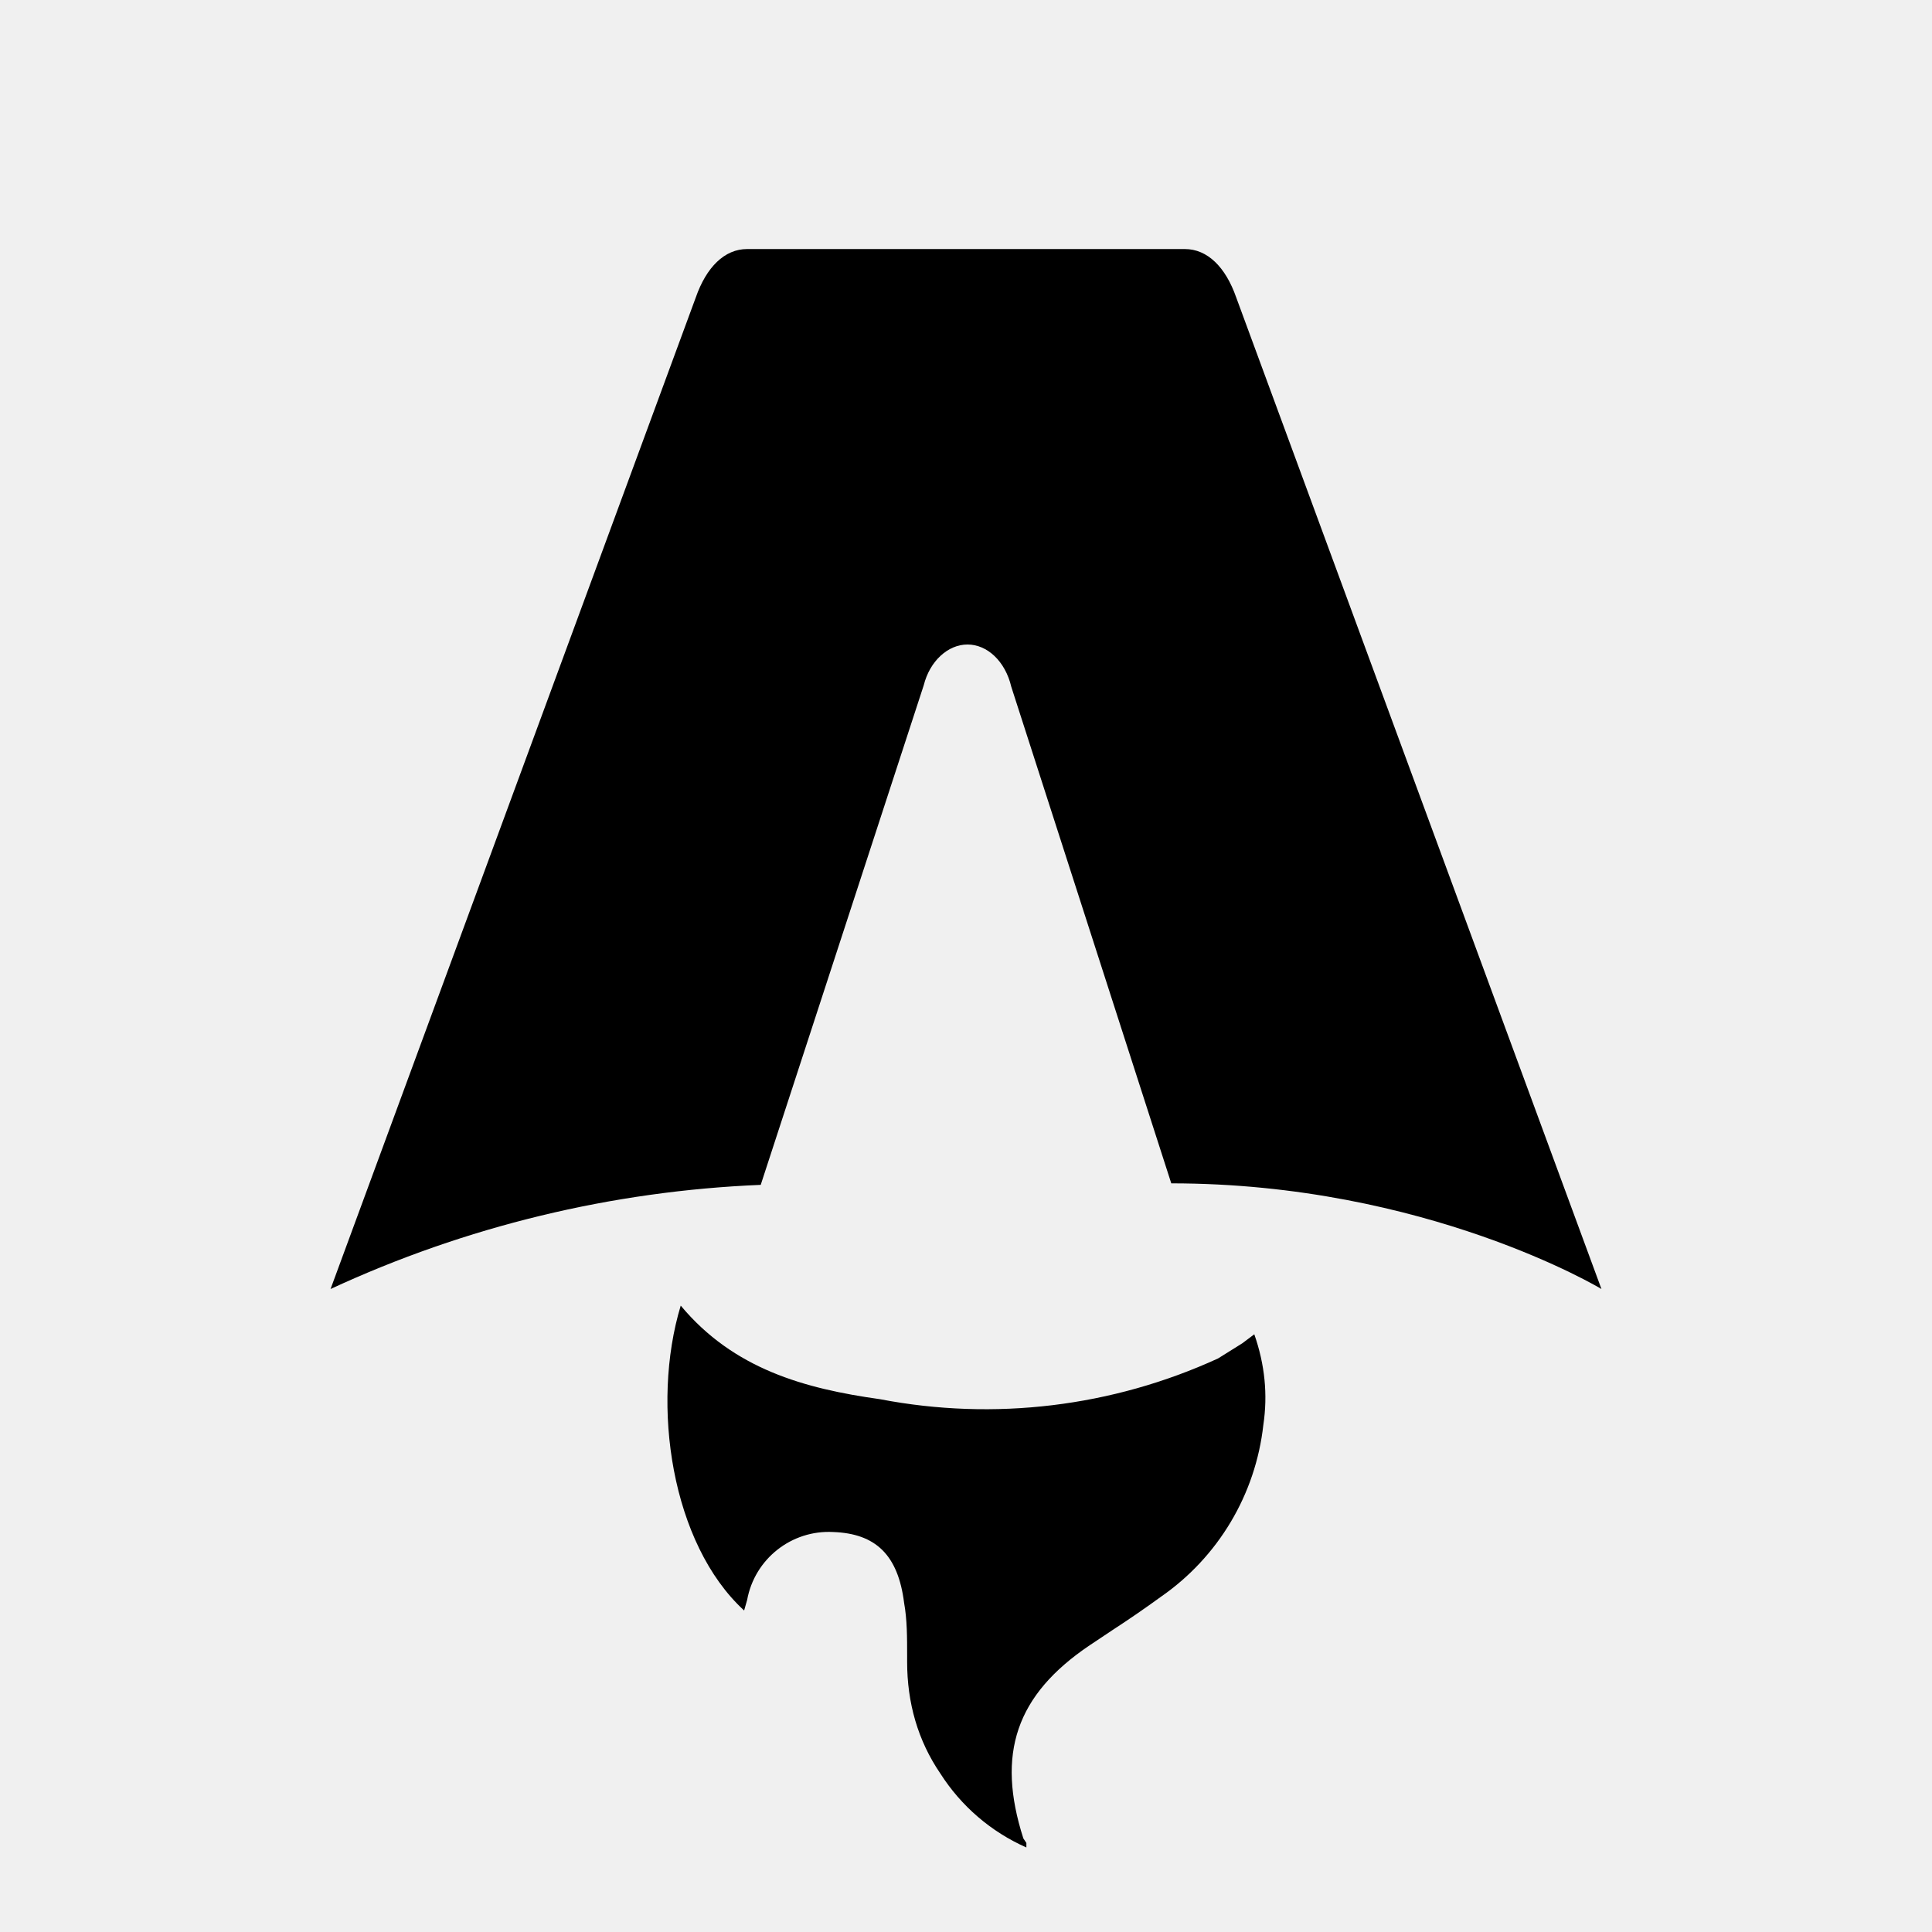
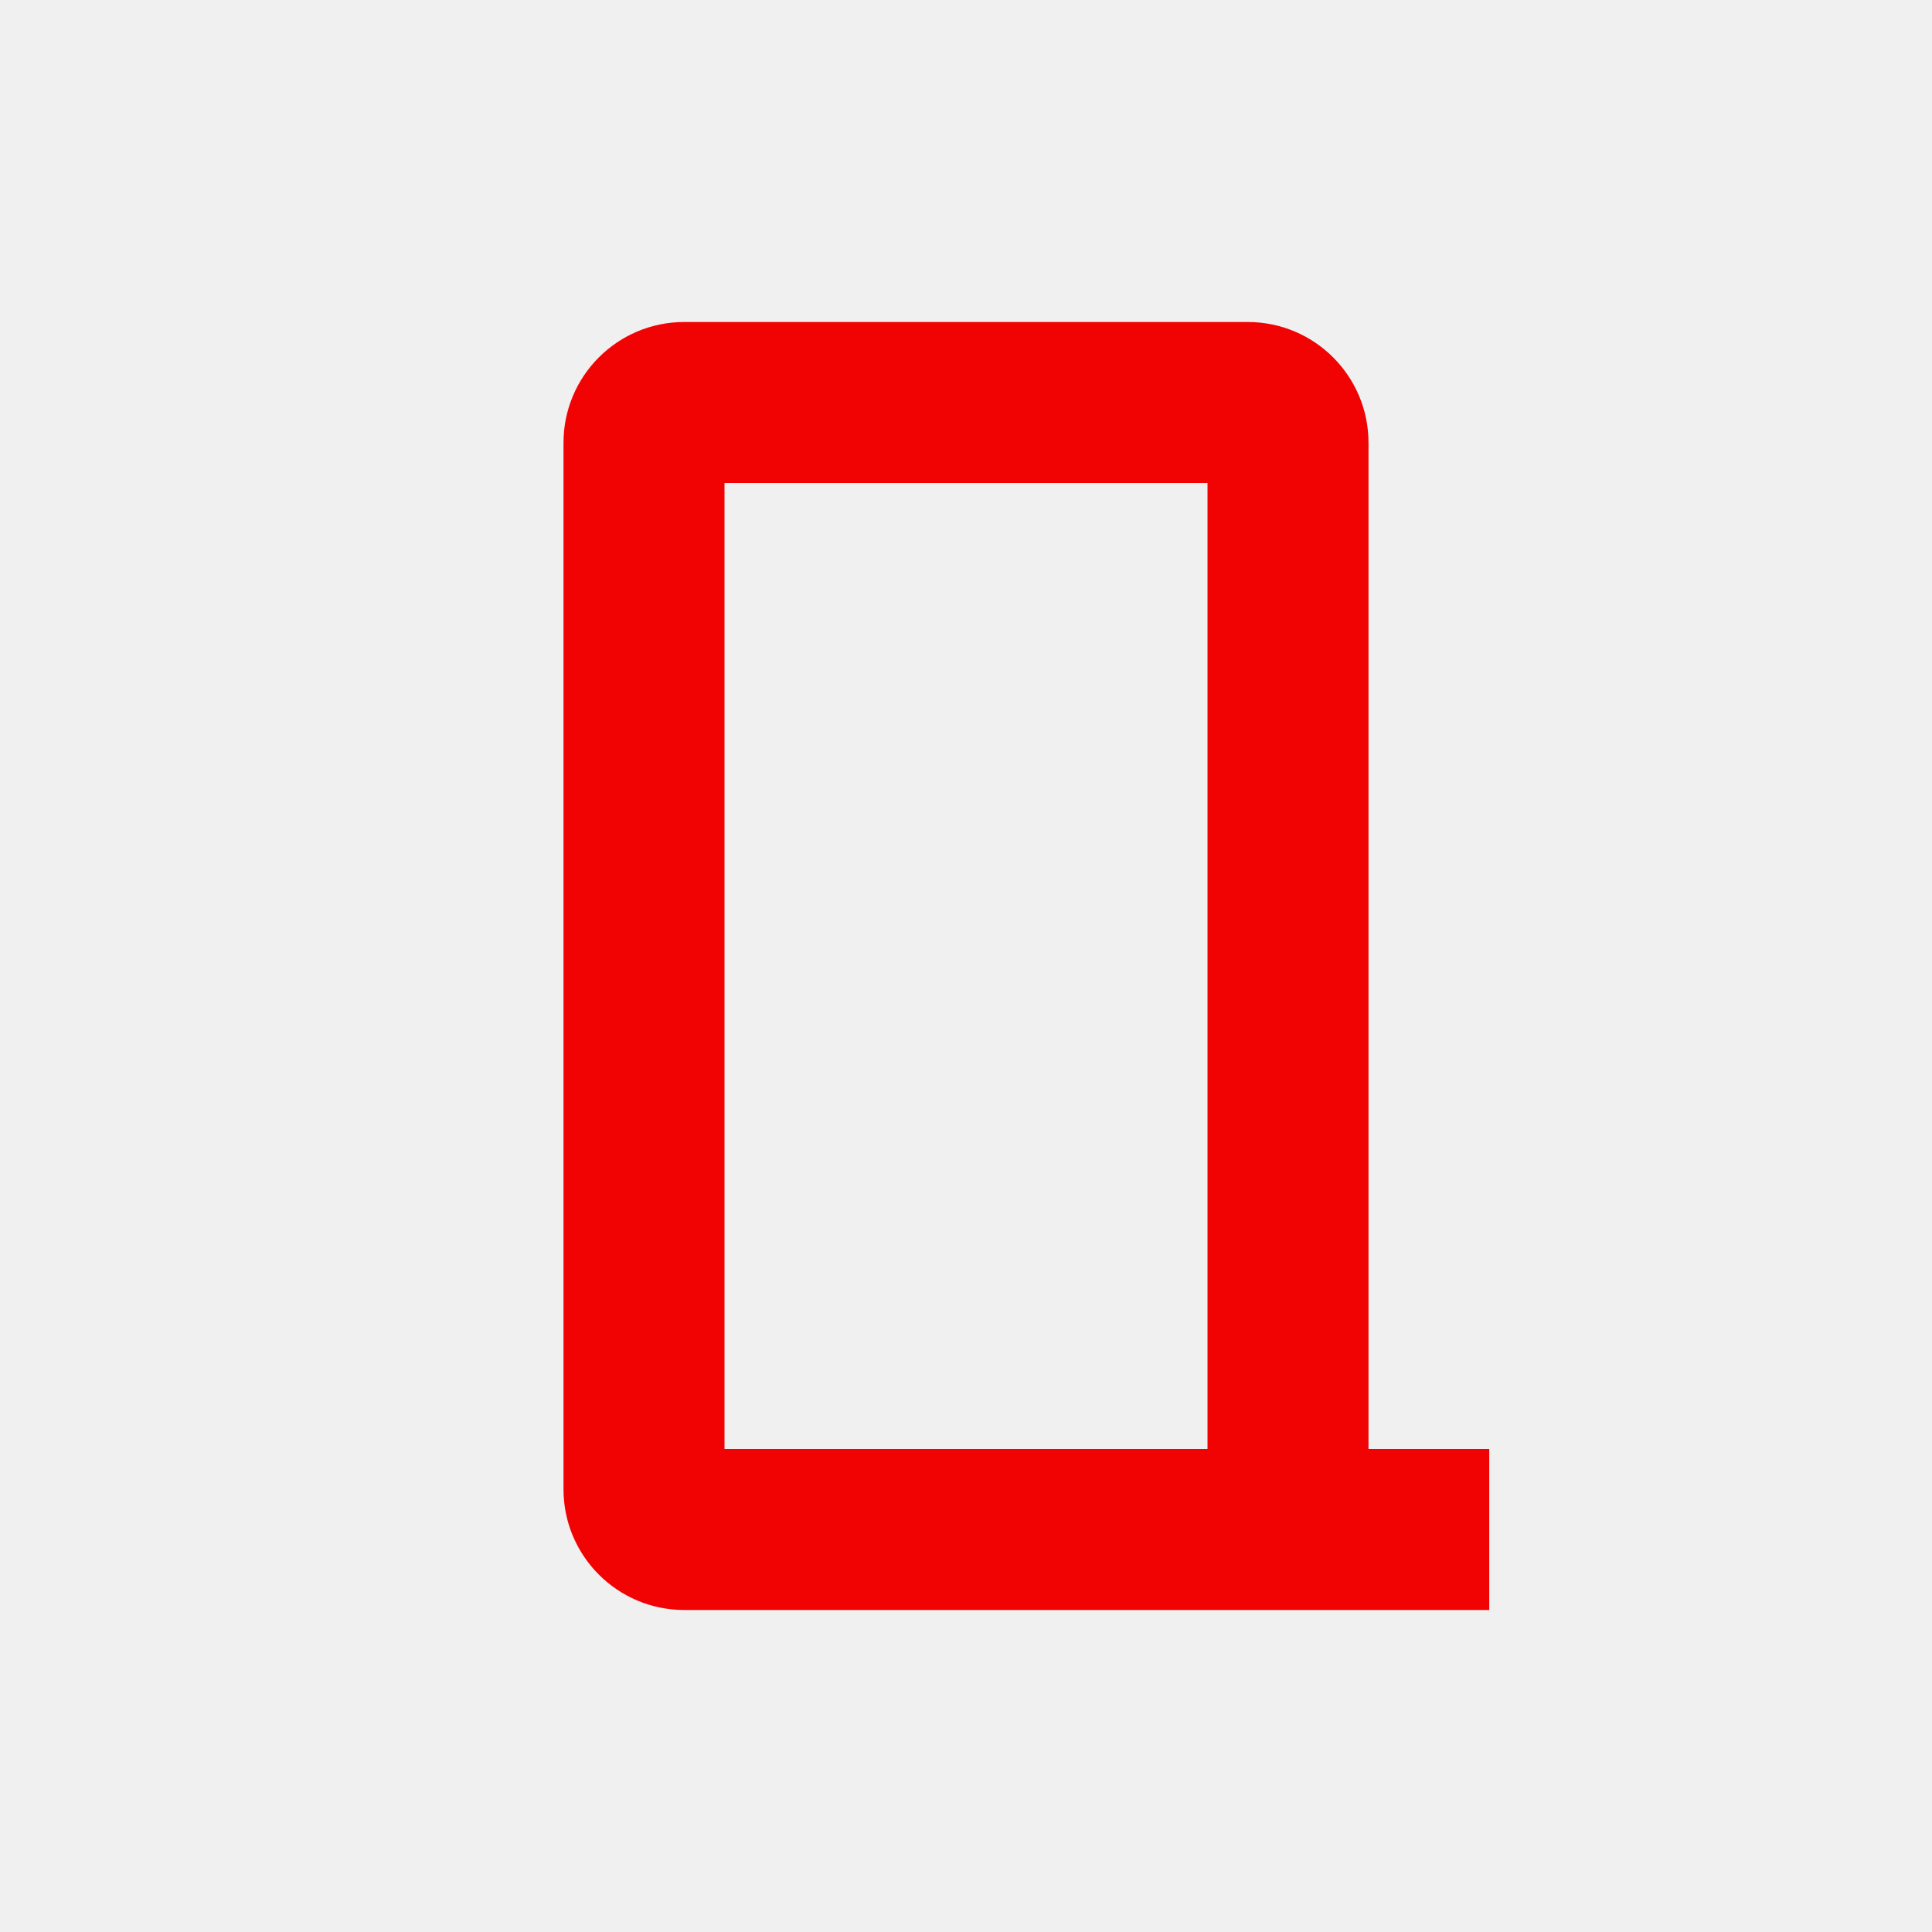
- <svg xmlns="http://www.w3.org/2000/svg" fill="none" viewBox="0 0 128 128">
-   <path d="M50.4 78.5a75.1 75.1 0 0 0-28.5 6.9l24.2-65.7c.7-2 1.9-3.2 3.4-3.2h29c1.5 0 2.7 1.2 3.4 3.2l24.2 65.7s-11.6-7-28.5-7L67 45.5c-.4-1.7-1.6-2.8-2.9-2.8-1.3 0-2.5 1.1-2.9 2.7L50.4 78.5Zm-1.1 28.2Zm-4.2-20.2c-2 6.6-.6 15.8 4.2 20.2a17.5 17.5 0 0 1 .2-.7 5.5 5.5 0 0 1 5.7-4.5c2.8.1 4.3 1.5 4.7 4.7.2 1.1.2 2.3.2 3.5v.4c0 2.7.7 5.2 2.2 7.4a13 13 0 0 0 5.7 4.9v-.3l-.2-.3c-1.8-5.6-.5-9.5 4.4-12.8l1.5-1a73 73 0 0 0 3.2-2.2 16 16 0 0 0 6.8-11.4c.3-2 .1-4-.6-6l-.8.6-1.6 1a37 37 0 0 1-22.4 2.7c-5-.7-9.7-2-13.2-6.2Z" />
-   <style>
-         path { fill: #000; }
-         @media (prefers-color-scheme: dark) {
-             path { fill: #FFF; }
-         }
-     </style>
+ <svg xmlns="http://www.w3.org/2000/svg" width="24" height="24" viewBox="0 0 24 24">
+   <path fill="#f10303" d="M9 6v12h6V6zm8 12h1.5v2h-10A1.5 1.5 0 0 1 7 18.5v-13A1.5 1.5 0 0 1 8.5 4h7A1.5 1.5 0 0 1 17 5.5z" />
</svg>
